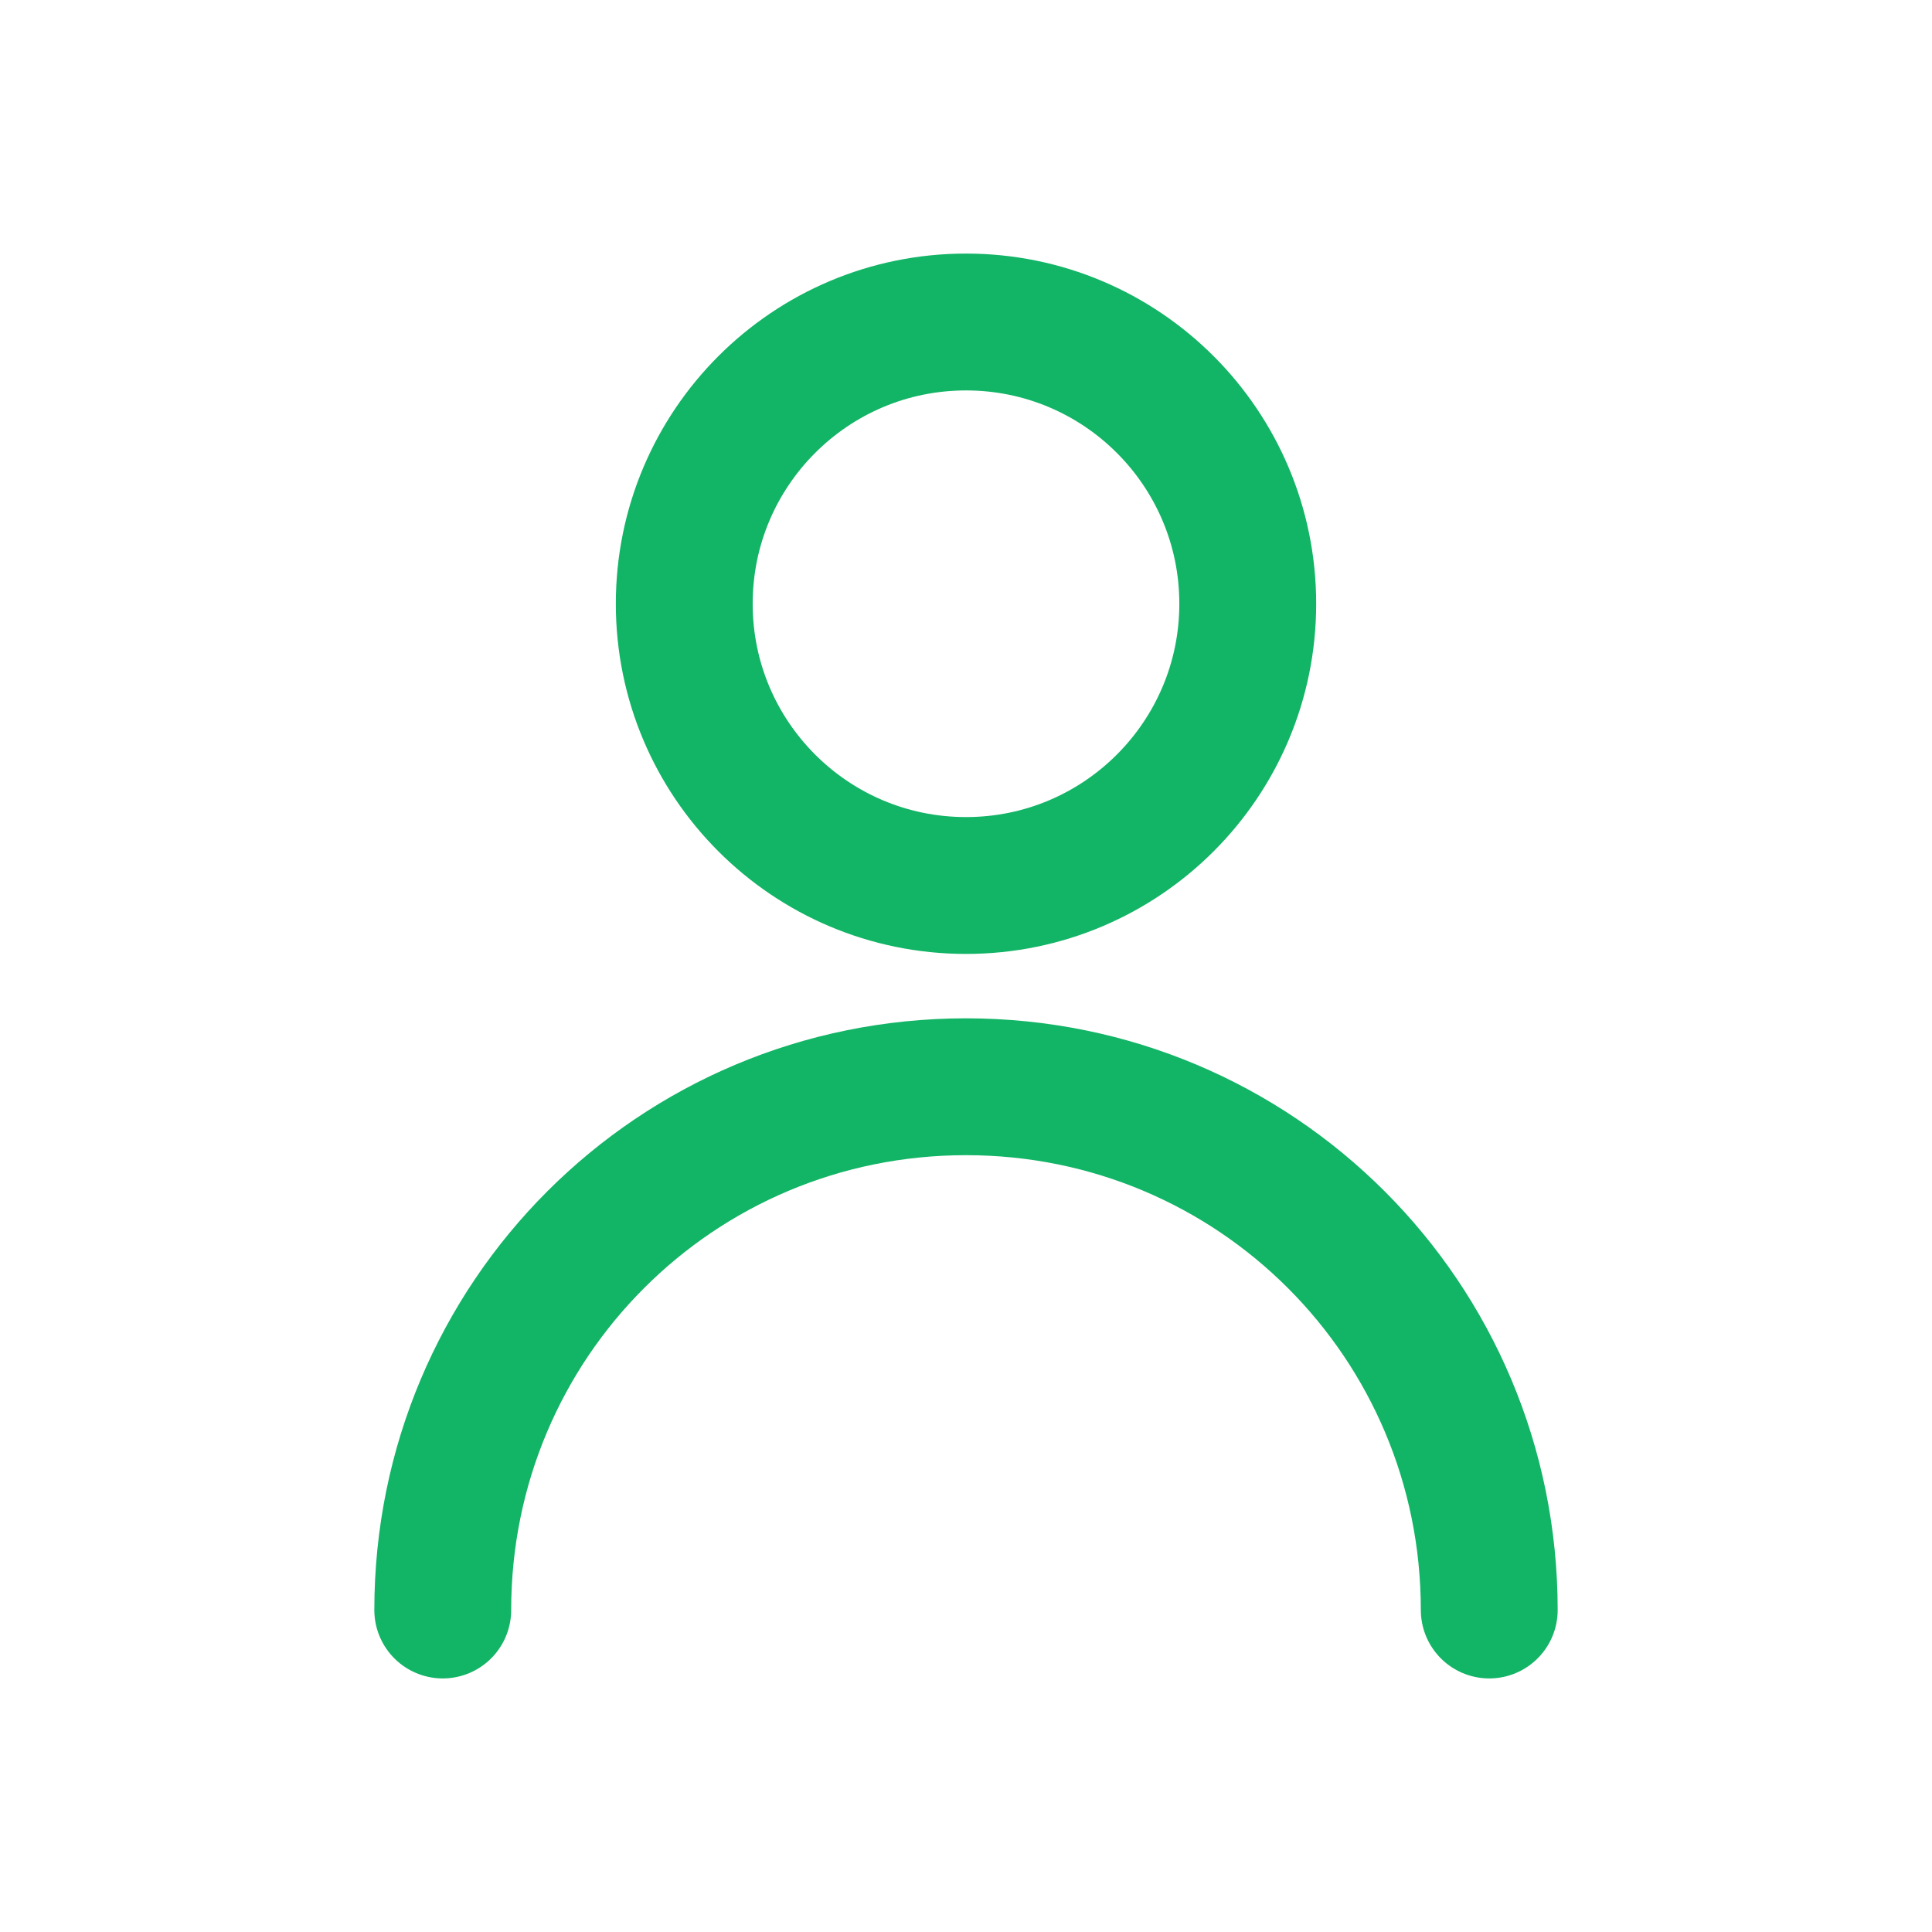
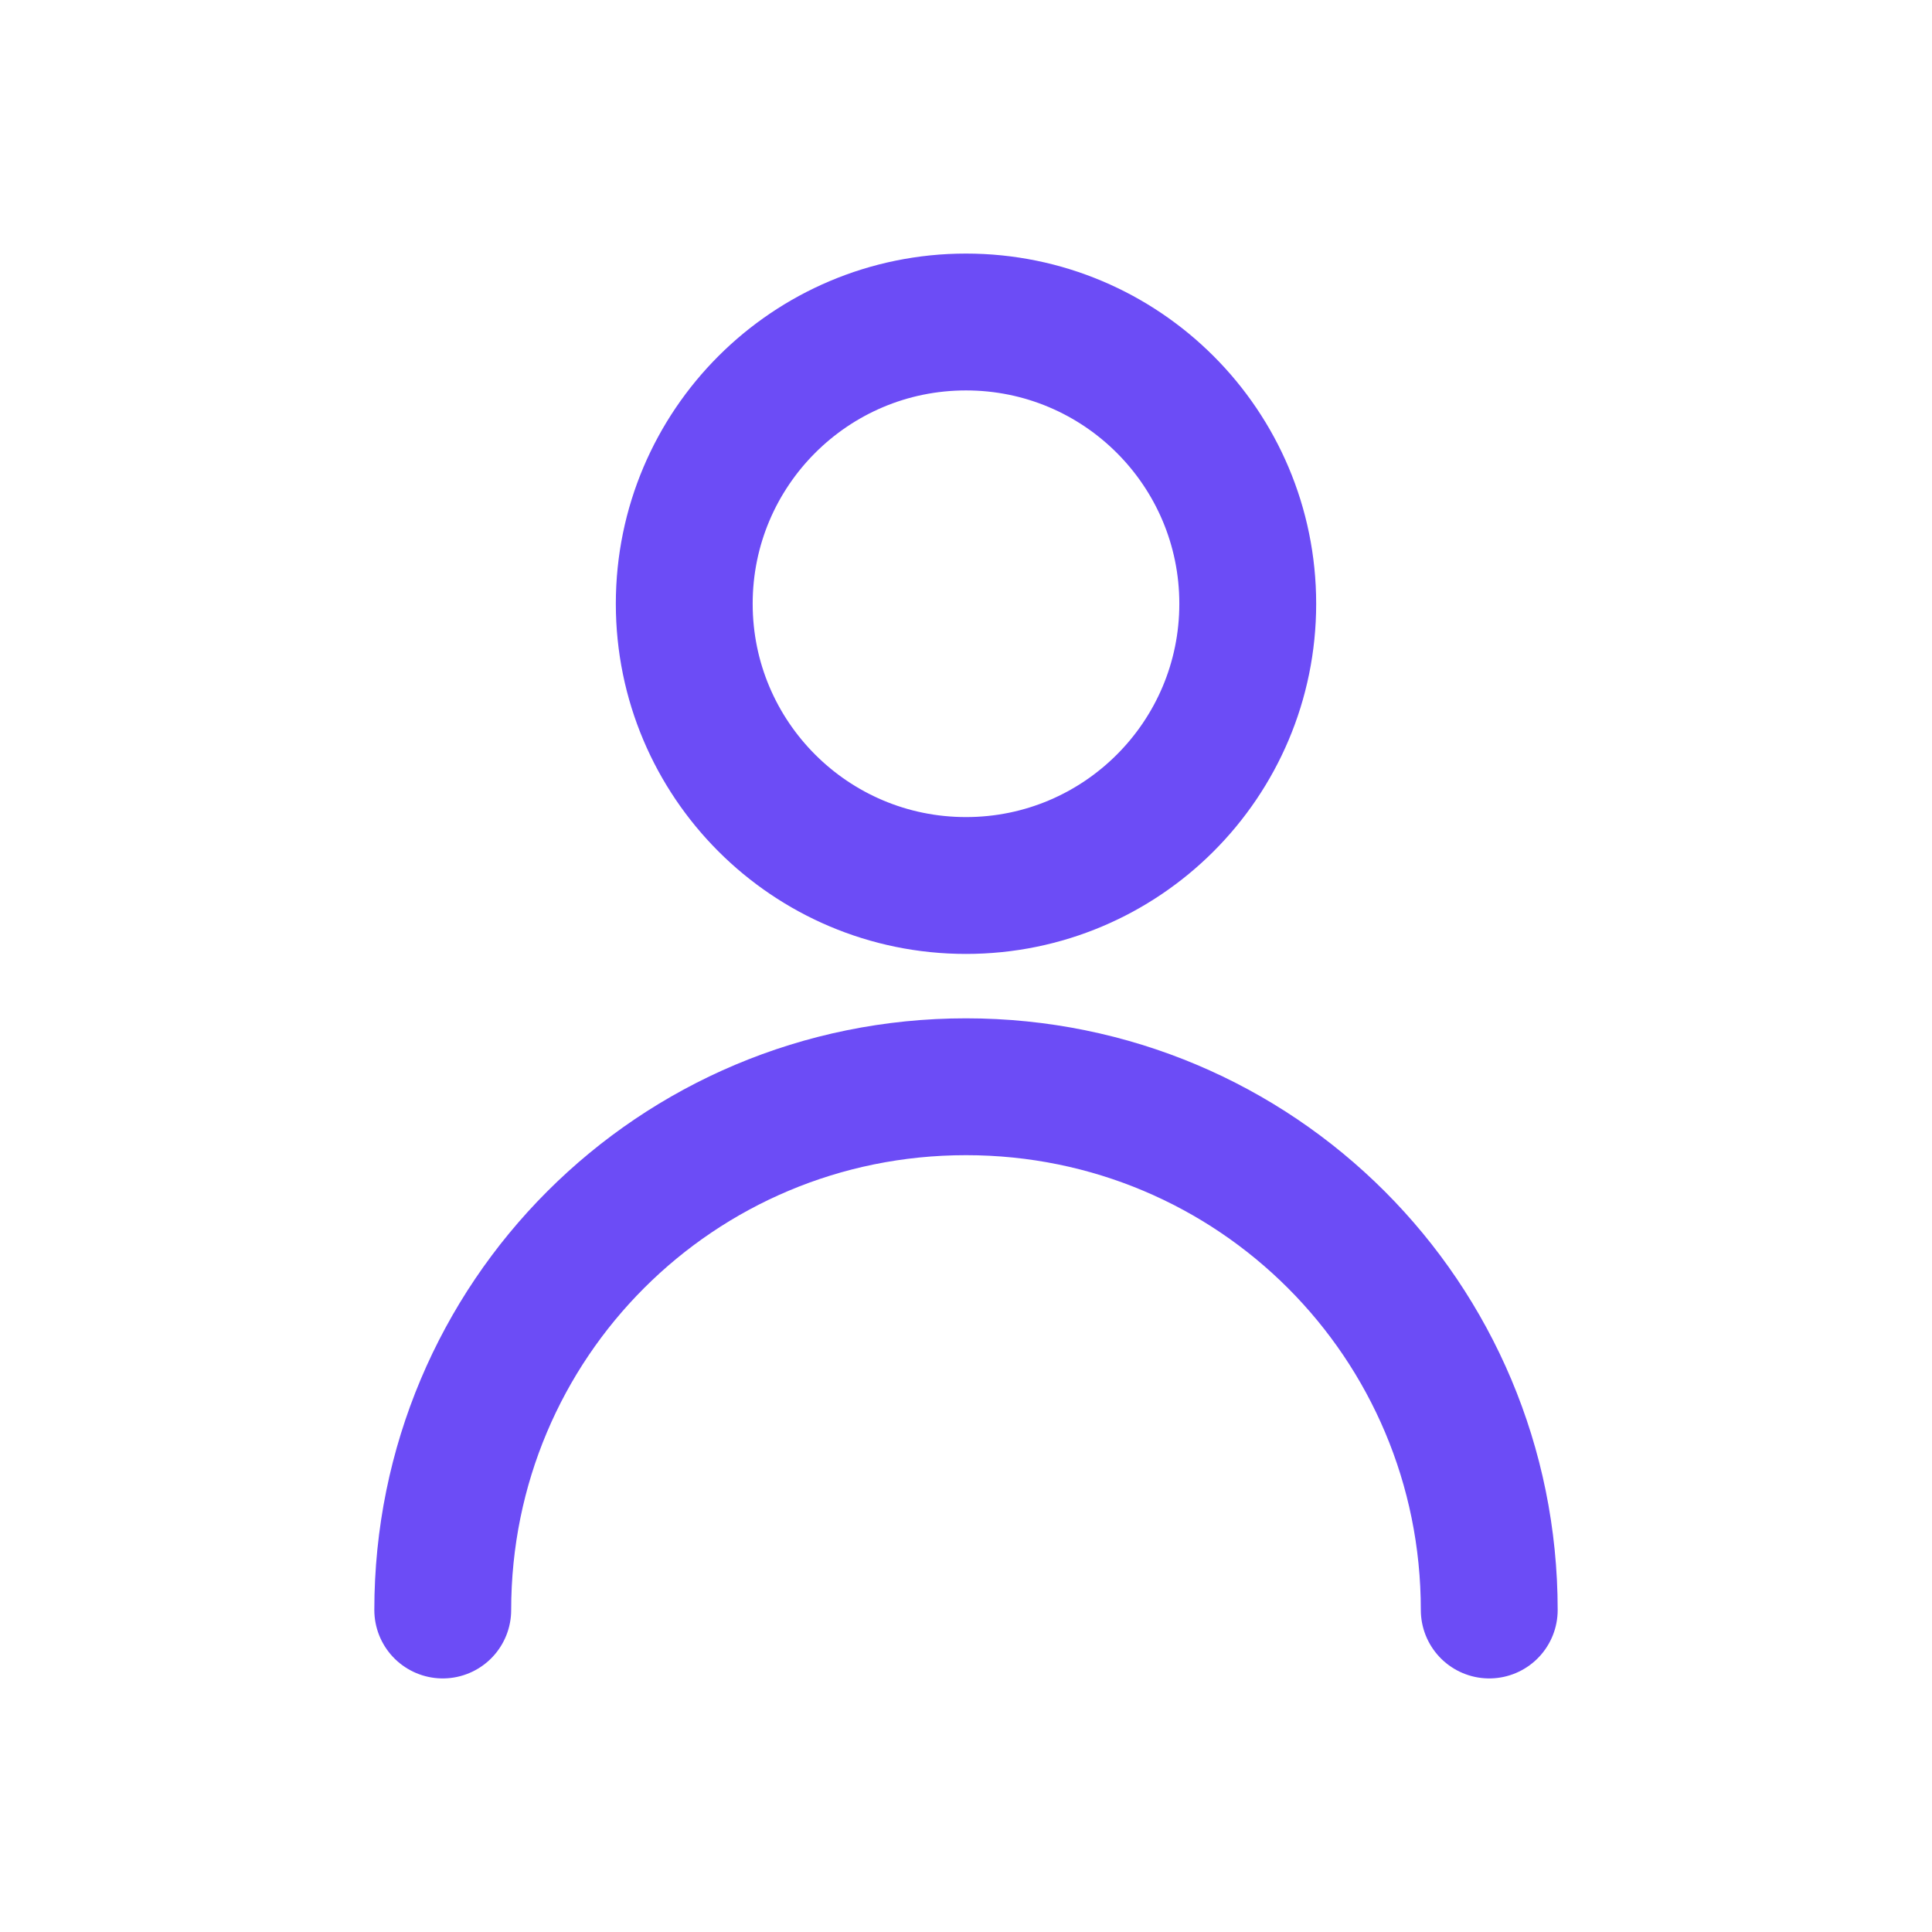
- <svg xmlns="http://www.w3.org/2000/svg" viewBox="0 0 24 24" fill="none" stroke="#12B466" stroke-width="1.7" stroke-linecap="round">
+ <svg xmlns="http://www.w3.org/2000/svg" viewBox="0 0 24 24" fill="none" stroke="#6C4CF6" stroke-width="1.7" stroke-linecap="round">
  <circle cx="12" cy="7.5" r="3.5" />
  <path d="M5.5 20c0-3.6 2.9-6.5 6.5-6.5s6.5 2.9 6.5 6.5" />
</svg>
